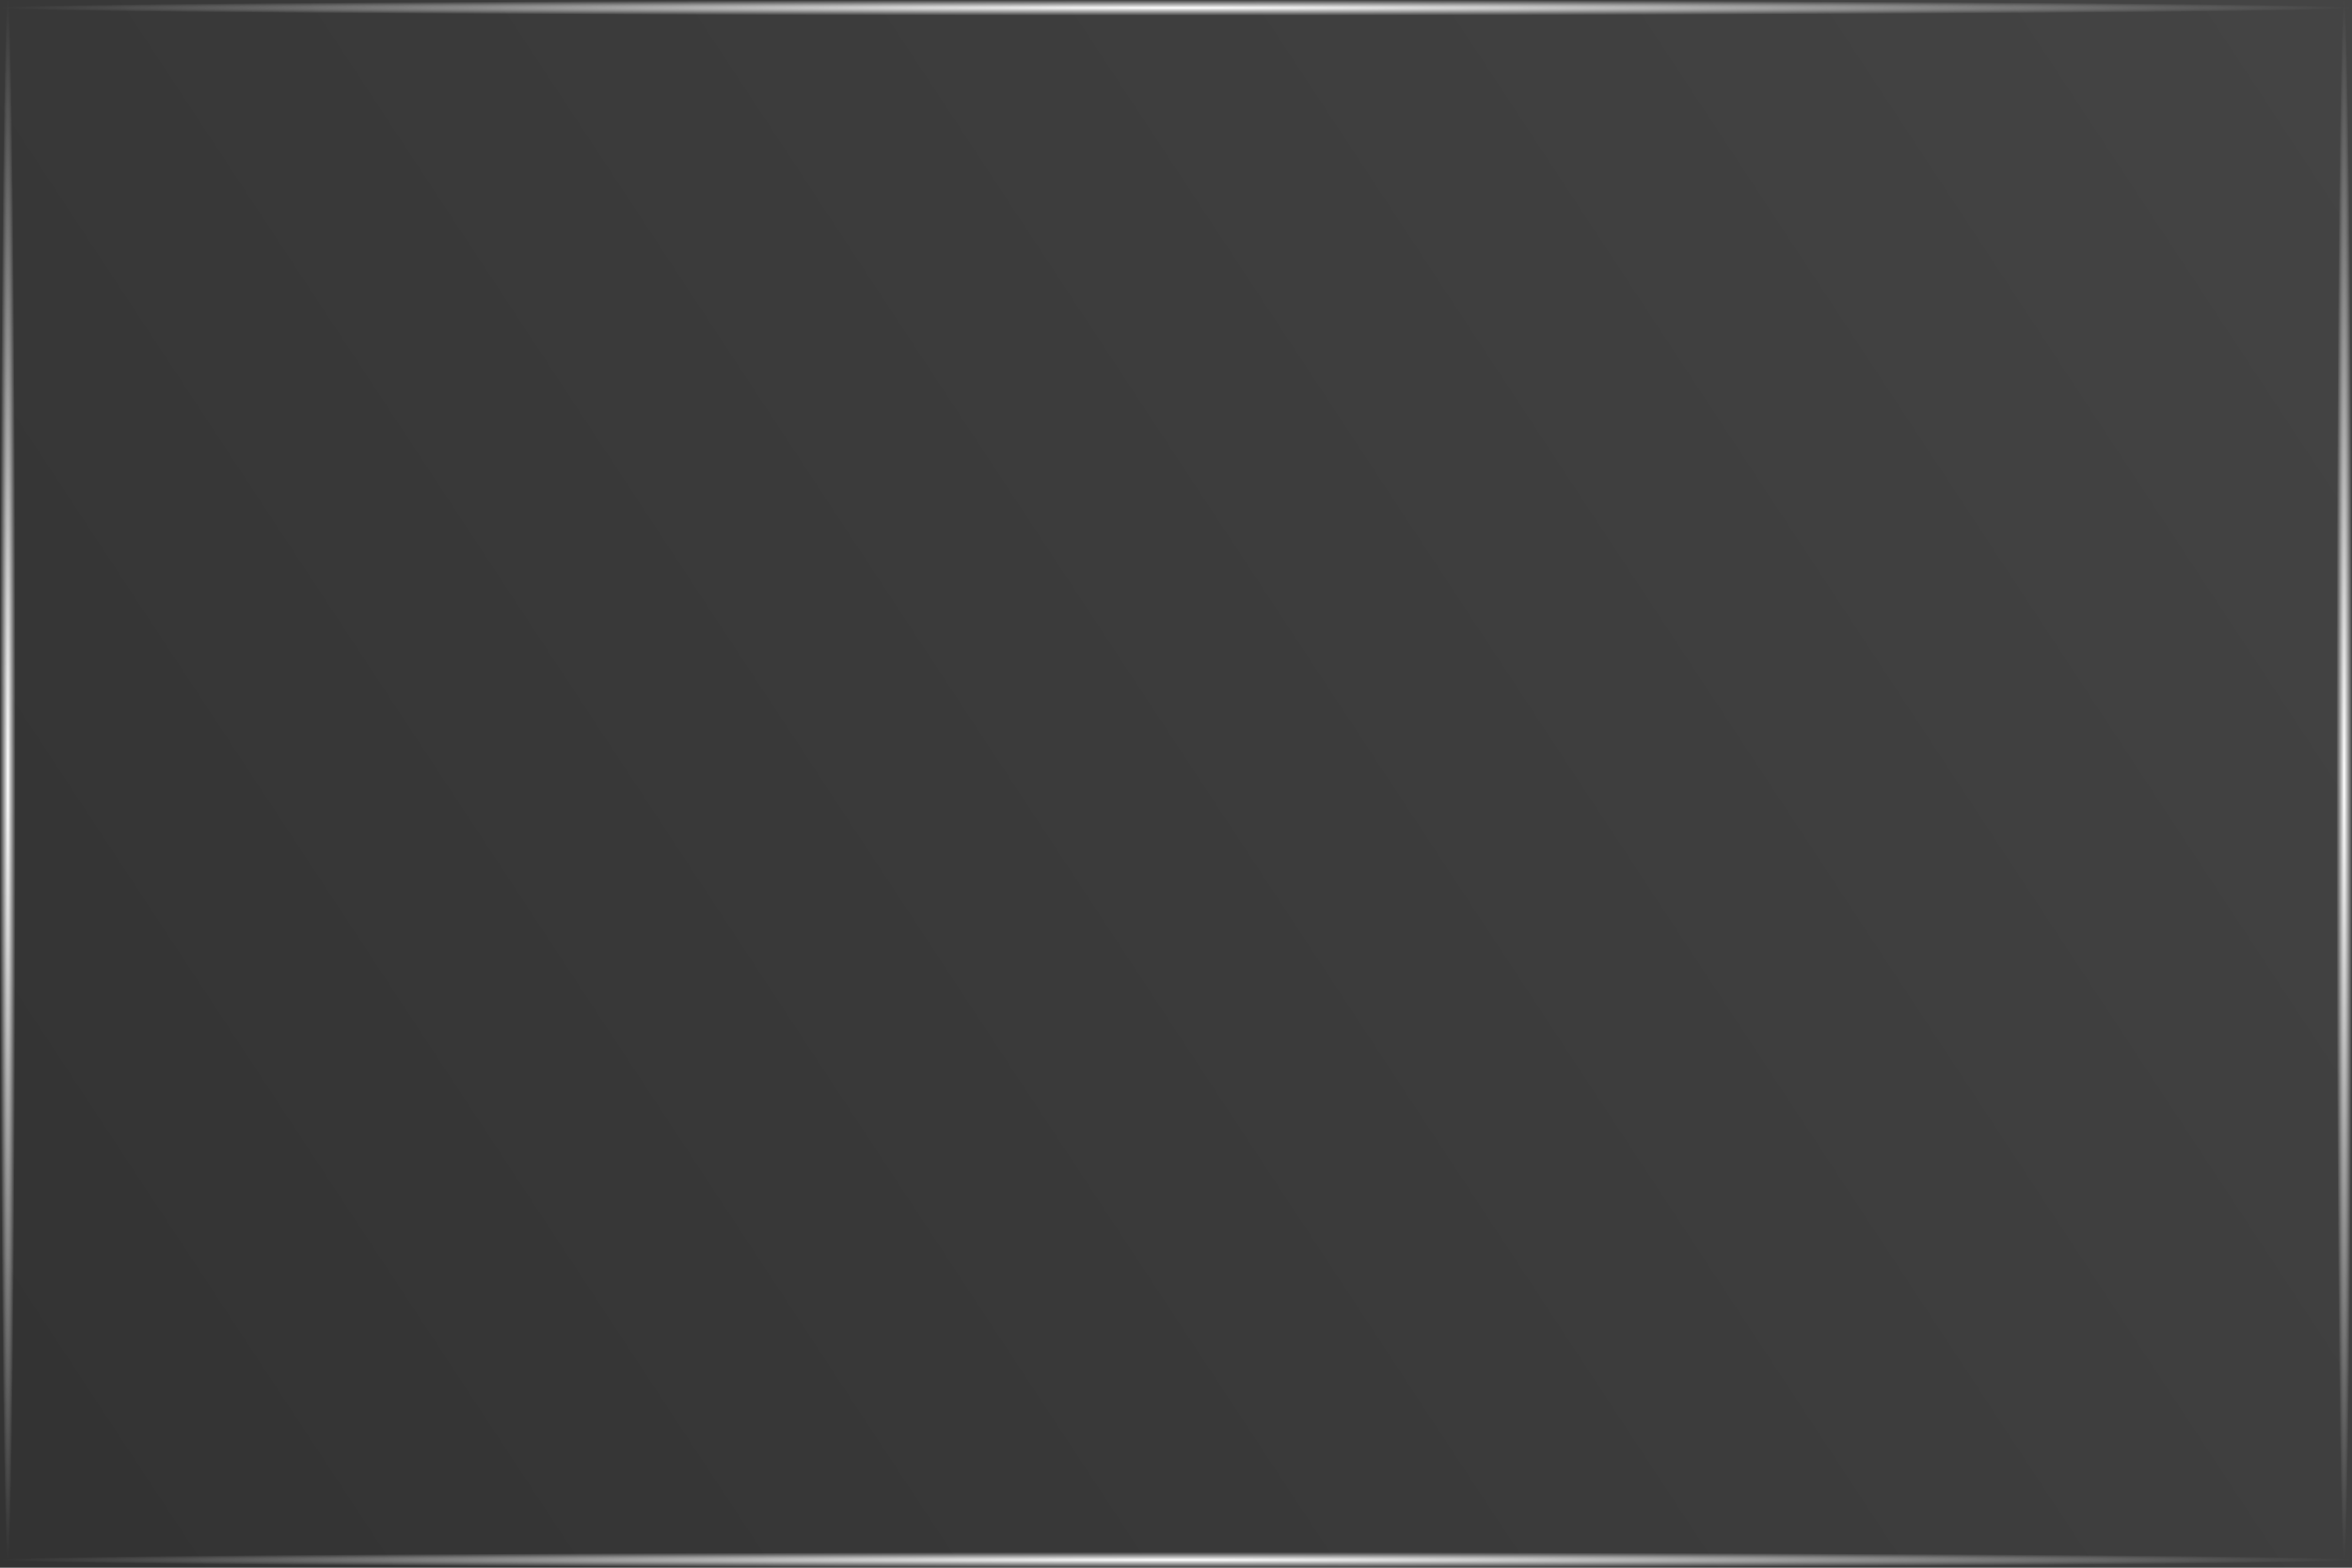
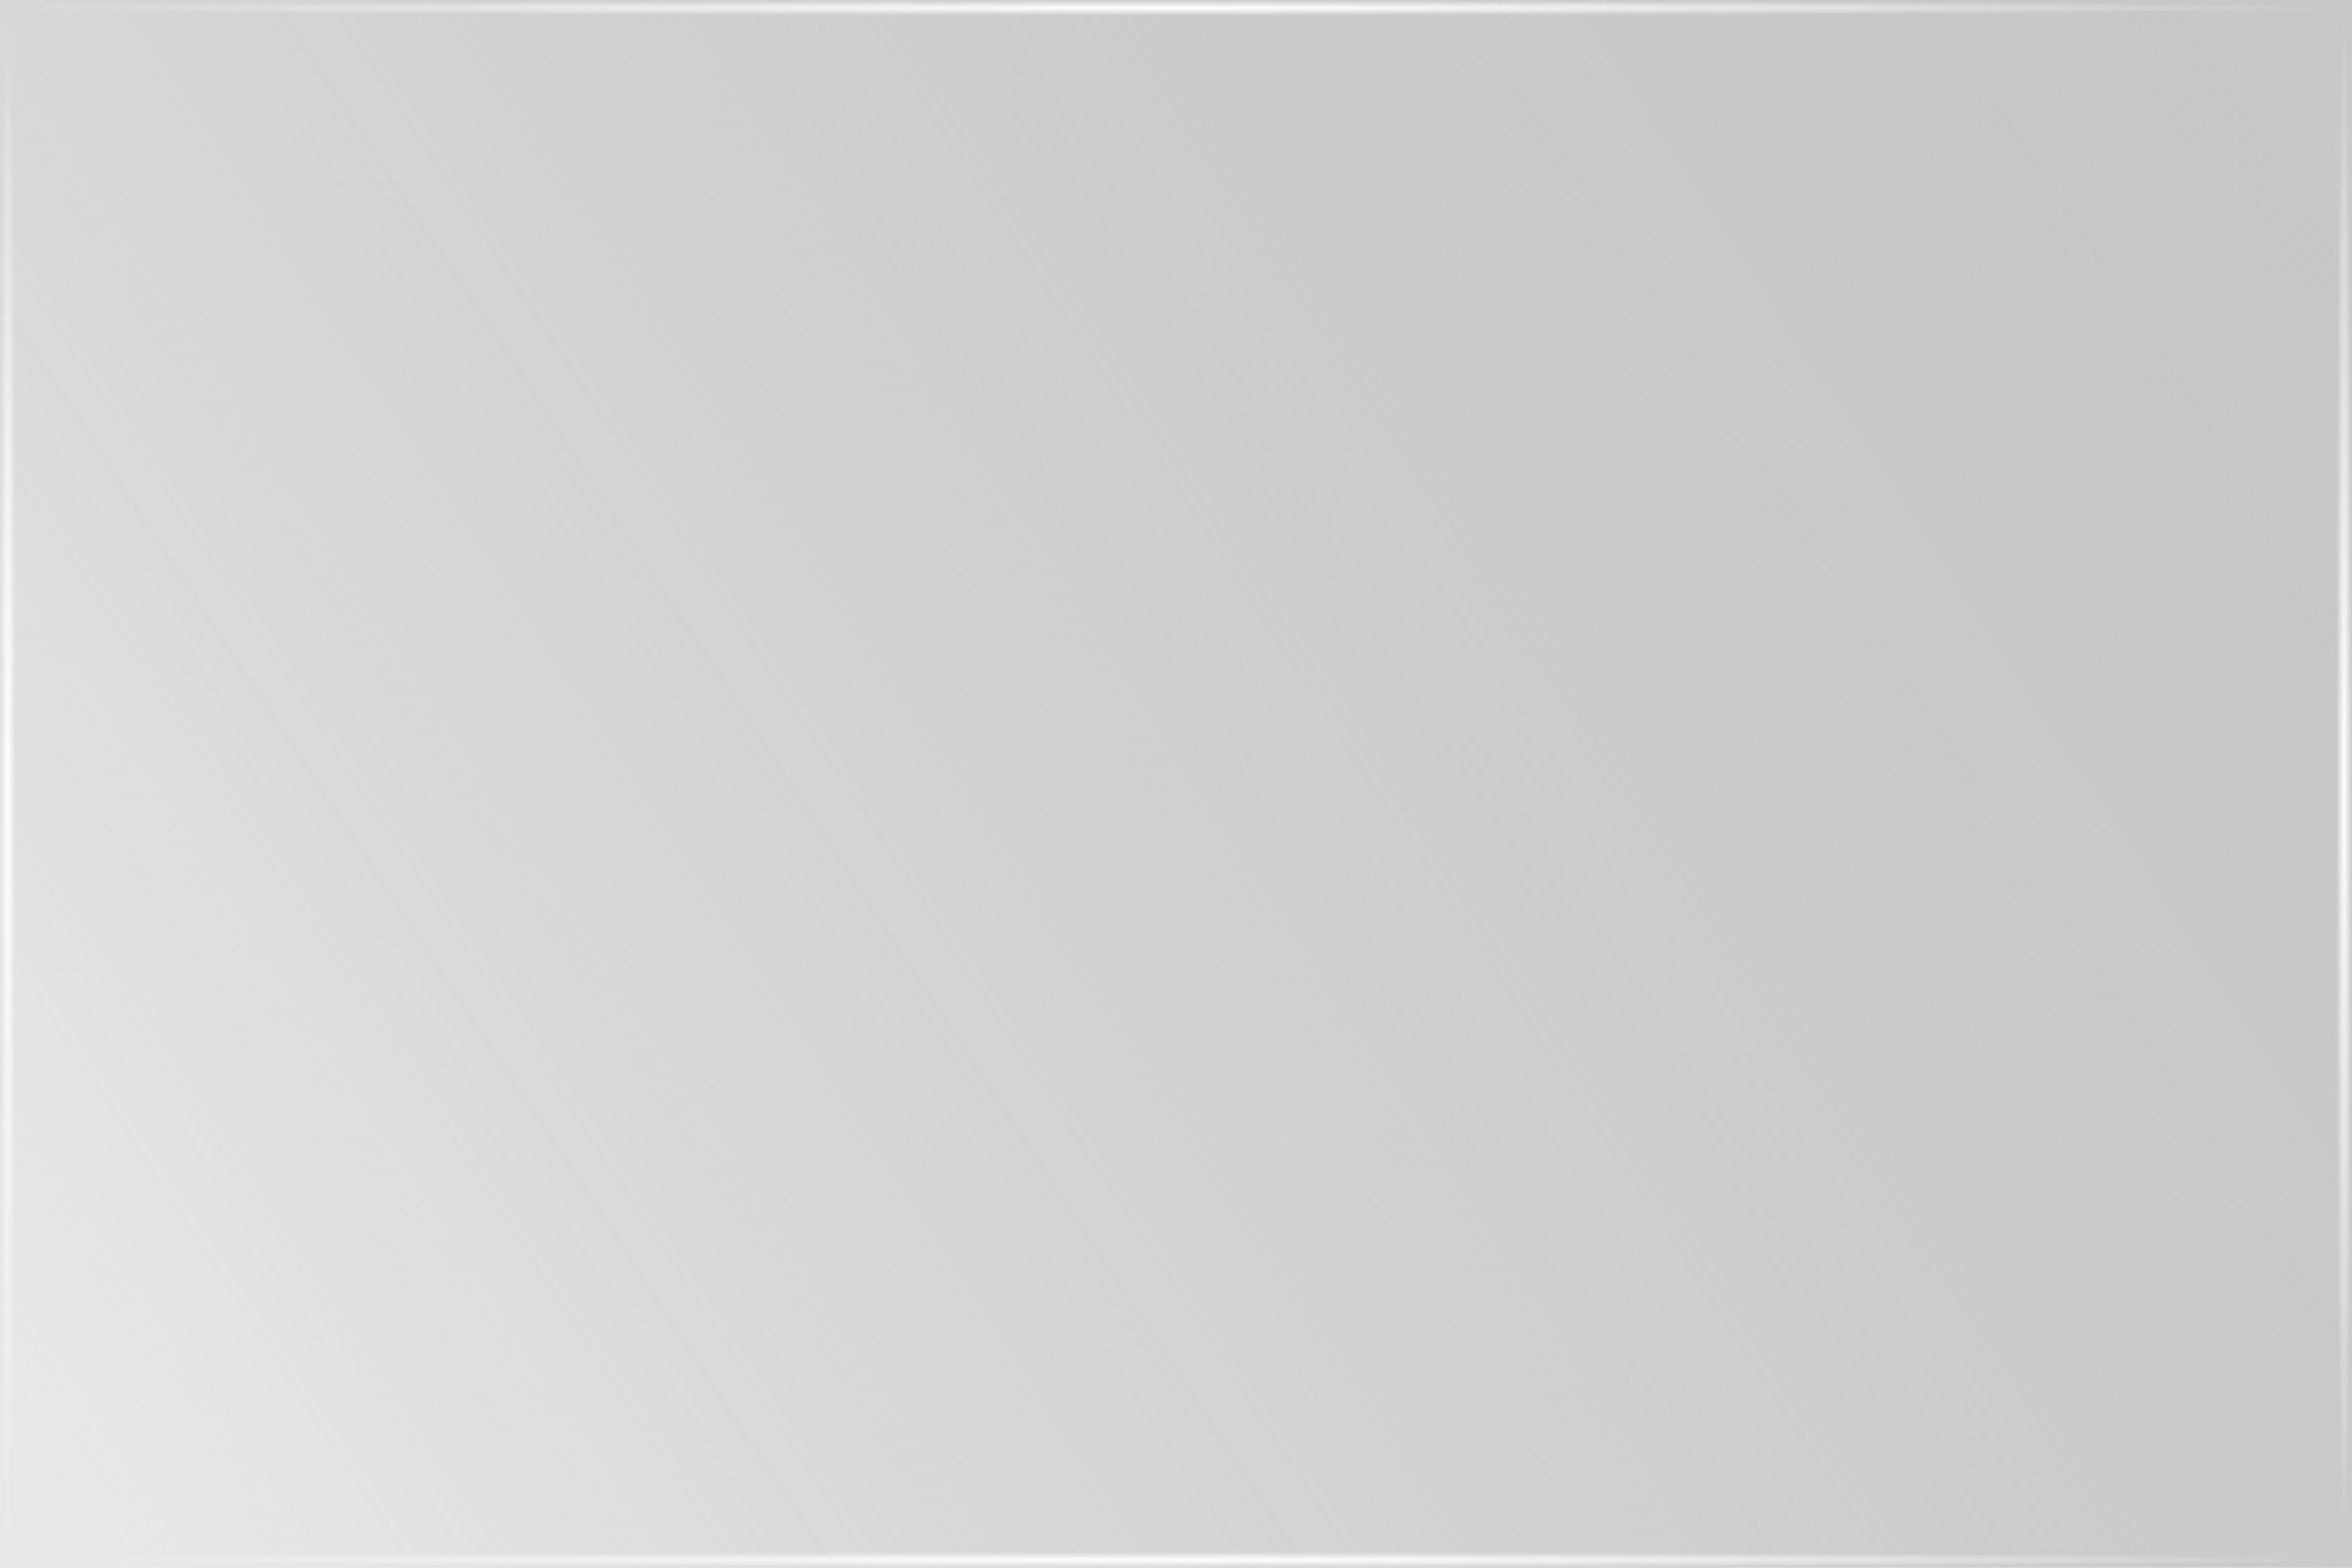
<svg xmlns="http://www.w3.org/2000/svg" xmlns:xlink="http://www.w3.org/1999/xlink" width="300" height="200" viewBox="0 0 300 200" id="svg3615" version="1.1">
  <defs id="defs3617">
    <linearGradient id="linearGradient4451">
      <stop style="stop-color:#ffffff;stop-opacity:1;" offset="0" id="stop4453" />
      <stop style="stop-color:#ffffff;stop-opacity:0;" offset="1" id="stop4455" />
    </linearGradient>
    <linearGradient id="linearGradient4437">
      <stop style="stop-color:#ffffff;stop-opacity:1;" offset="0" id="stop4439" />
      <stop style="stop-color:#ffffff;stop-opacity:0;" offset="1" id="stop4441" />
    </linearGradient>
    <linearGradient id="linearGradient4425">
-       <stop style="stop-color:#333333;stop-opacity:1;" offset="0" id="stop4427" />
-       <stop style="stop-color:#444444;stop-opacity:1" offset="1" id="stop4429" />
+       <stop style="stop-color:#a0a0a0;stop-opacity:0.094" offset="0" id="stop4427" />
+       <stop style="stop-color:#c8c8c8;stop-opacity:1" offset="1" id="stop4429" />
    </linearGradient>
    <linearGradient xlink:href="#linearGradient4425" id="linearGradient4431" x1="10.741" y1="1047.046" x2="296.817" y2="858.872" gradientUnits="userSpaceOnUse" />
    <radialGradient xlink:href="#linearGradient4437" id="radialGradient4443" cx="1" cy="952.362" fx="1" fy="952.362" r="1" gradientTransform="matrix(1,0,0,100.0001,0,-94283.922)" gradientUnits="userSpaceOnUse" />
    <radialGradient xlink:href="#linearGradient4437" id="radialGradient4447" gradientUnits="userSpaceOnUse" gradientTransform="matrix(1,0,0,100.0001,298,-94283.922)" cx="1" cy="952.362" fx="1" fy="952.362" r="1" />
    <radialGradient xlink:href="#linearGradient4451" id="radialGradient4457" cx="150" cy="853.362" fx="150" fy="853.362" r="150" gradientTransform="matrix(1,0,0,0.00666668,0,847.6731)" gradientUnits="userSpaceOnUse" />
    <radialGradient xlink:href="#linearGradient4451" id="radialGradient4461" gradientUnits="userSpaceOnUse" gradientTransform="matrix(1,0,0,0.00666668,0,1045.673)" cx="150" cy="853.362" fx="150" fy="853.362" r="150" />
  </defs>
  <g id="layer1" transform="translate(0,-852.3623)">
    <rect style="opacity:1;fill:url(#linearGradient4431);fill-opacity:1;stroke:#ffffff;stroke-width:0;stroke-linecap:round;stroke-linejoin:miter;stroke-miterlimit:5.7;stroke-dasharray:none;stroke-dashoffset:0;stroke-opacity:1" id="rect3623" width="300" height="200" x="-1.021635e-005" y="852.362" />
    <rect style="opacity:1;fill:url(#radialGradient4443);fill-opacity:1;stroke:#ffffff;stroke-width:0;stroke-linecap:round;stroke-linejoin:miter;stroke-miterlimit:5.7;stroke-dasharray:none;stroke-dashoffset:0;stroke-opacity:1" id="rect4435" width="2" height="200" x="-9.5986316e-006" y="852.362" />
    <rect y="852.362" x="298" height="200" width="2" id="rect4445" style="opacity:1;fill:url(#radialGradient4447);fill-opacity:1;stroke:#ffffff;stroke-width:0;stroke-linecap:round;stroke-linejoin:miter;stroke-miterlimit:5.7;stroke-dasharray:none;stroke-dashoffset:0;stroke-opacity:1" />
    <rect style="opacity:1;fill:url(#radialGradient4457);fill-opacity:1;stroke:#ffffff;stroke-width:0;stroke-linecap:round;stroke-linejoin:miter;stroke-miterlimit:5.7;stroke-dasharray:none;stroke-dashoffset:0;stroke-opacity:1" id="rect4449" width="300" height="2" x="-1.2490499e-005" y="852.362" />
    <rect y="1050.362" x="-1.2490499e-005" height="2" width="300" id="rect4459" style="opacity:1;fill:url(#radialGradient4461);fill-opacity:1;stroke:#ffffff;stroke-width:0;stroke-linecap:round;stroke-linejoin:miter;stroke-miterlimit:5.7;stroke-dasharray:none;stroke-dashoffset:0;stroke-opacity:1" />
  </g>
</svg>
